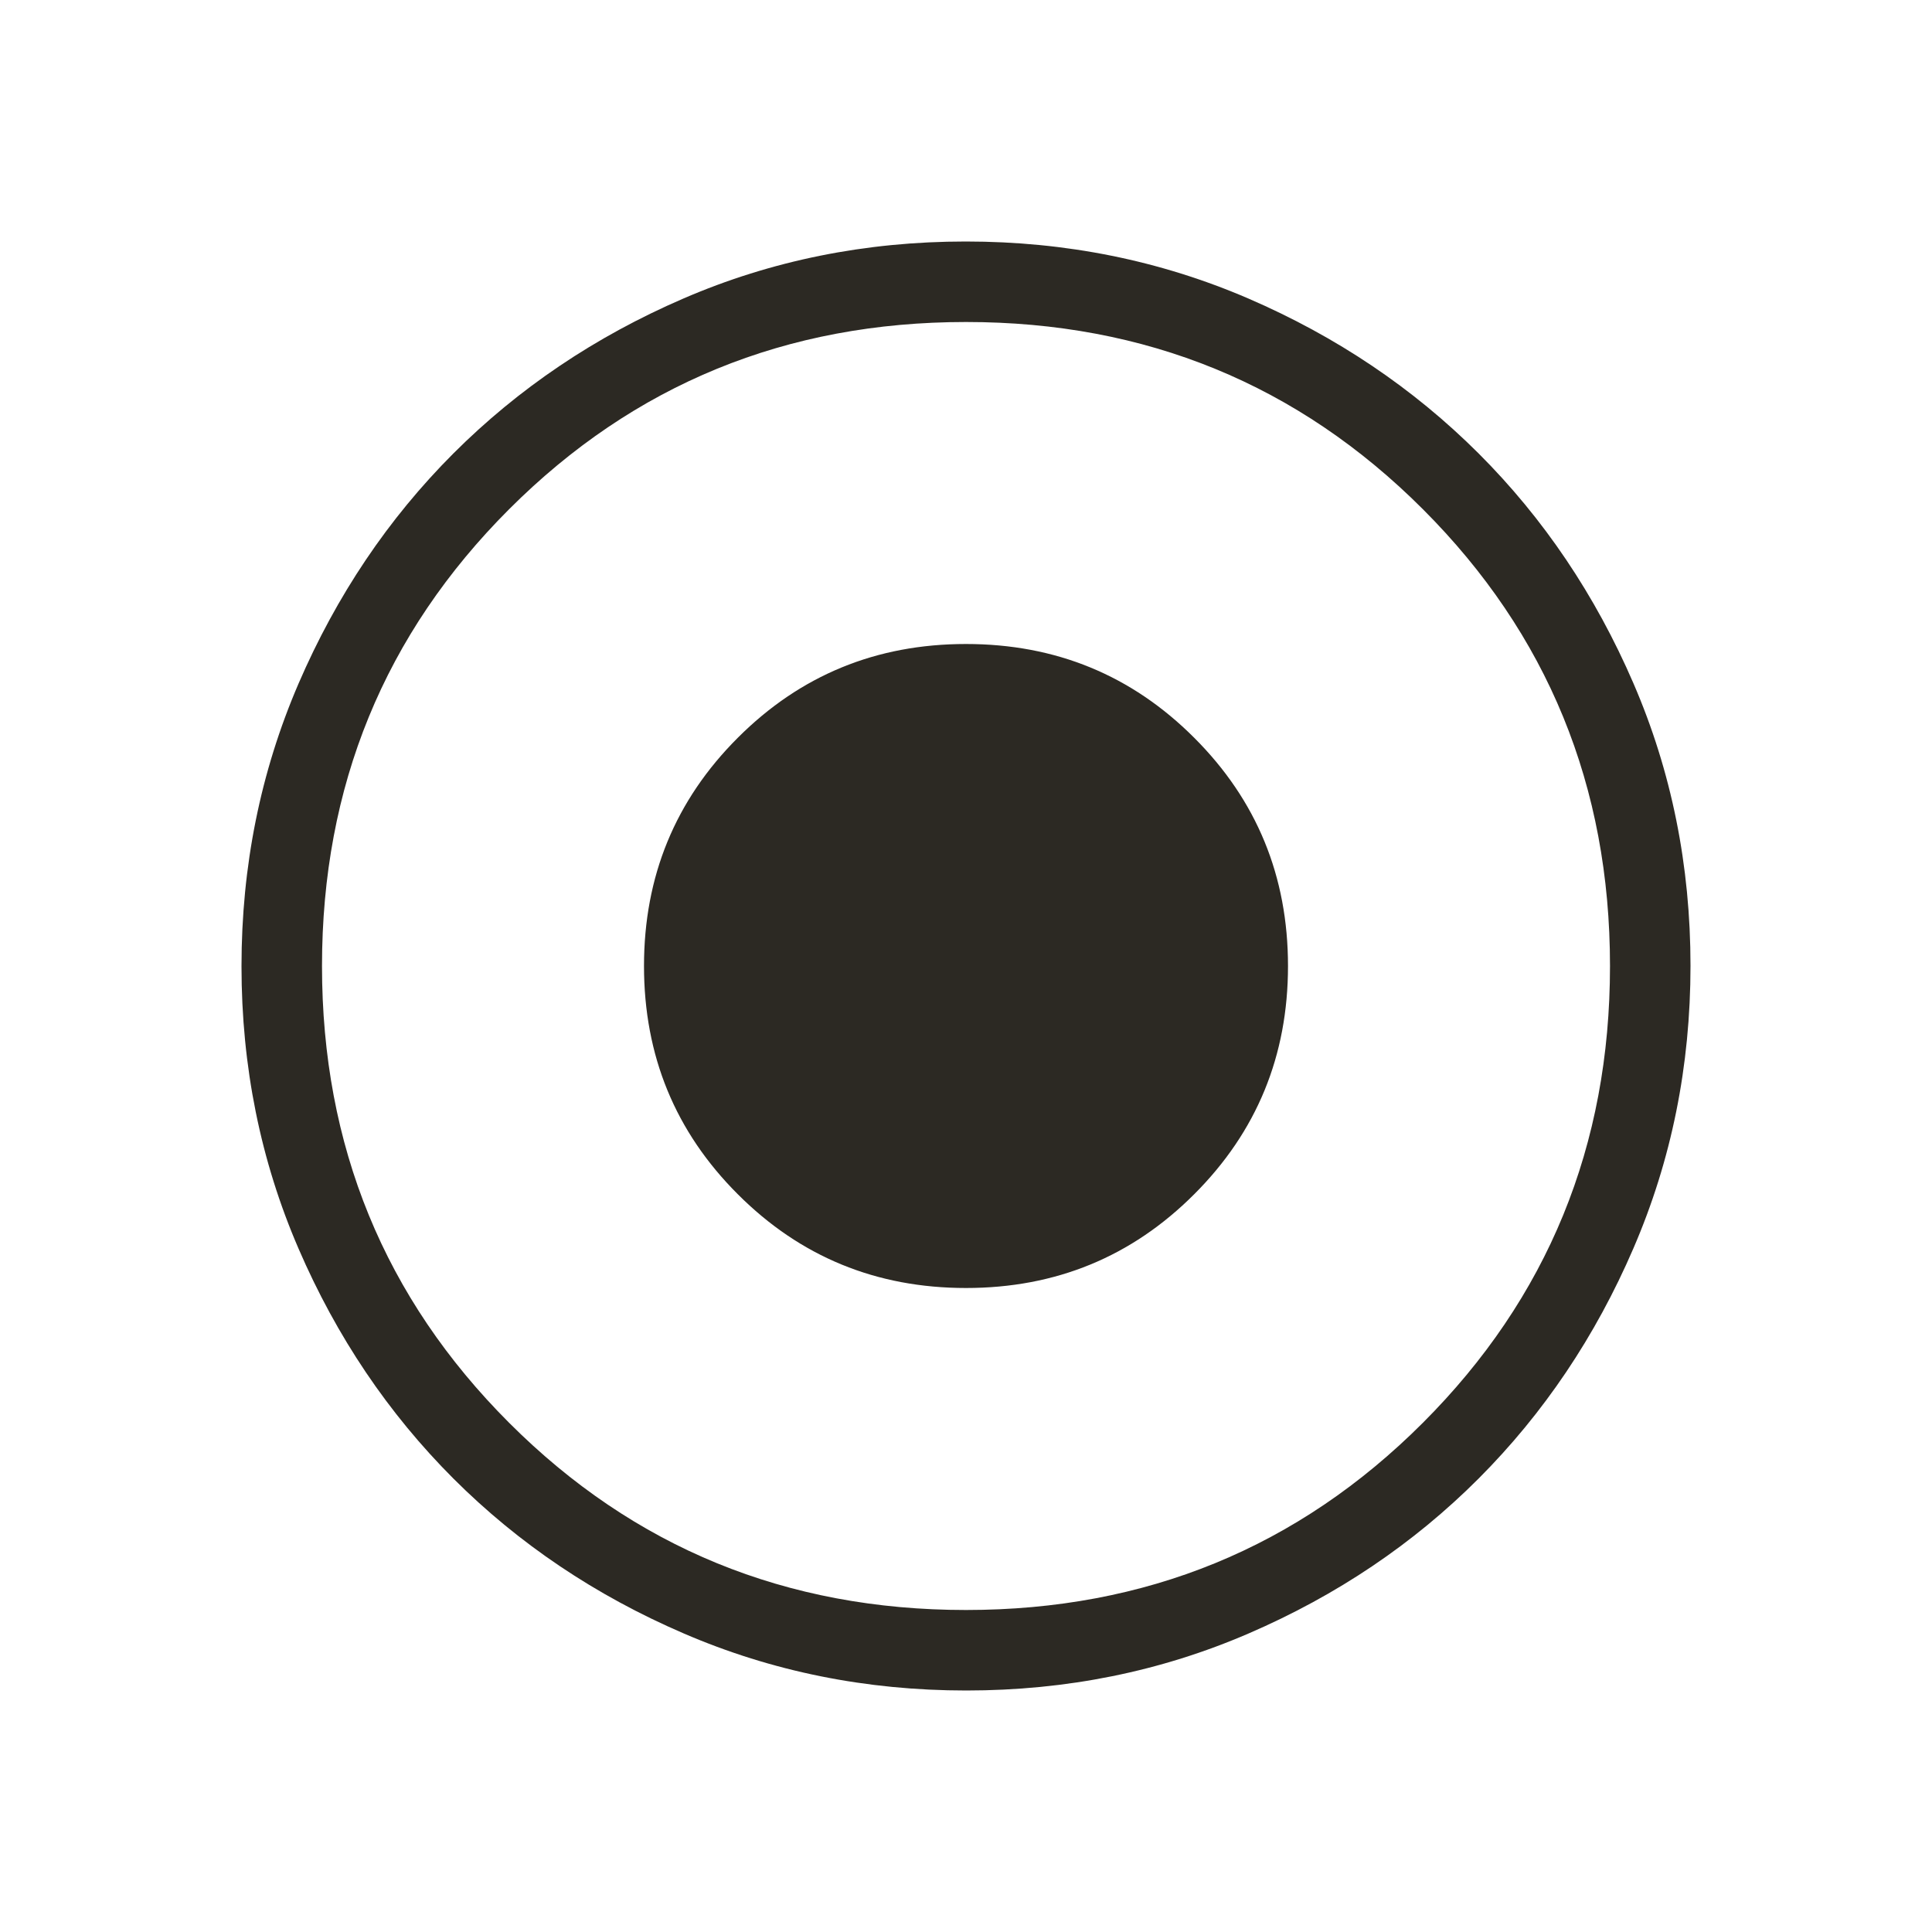
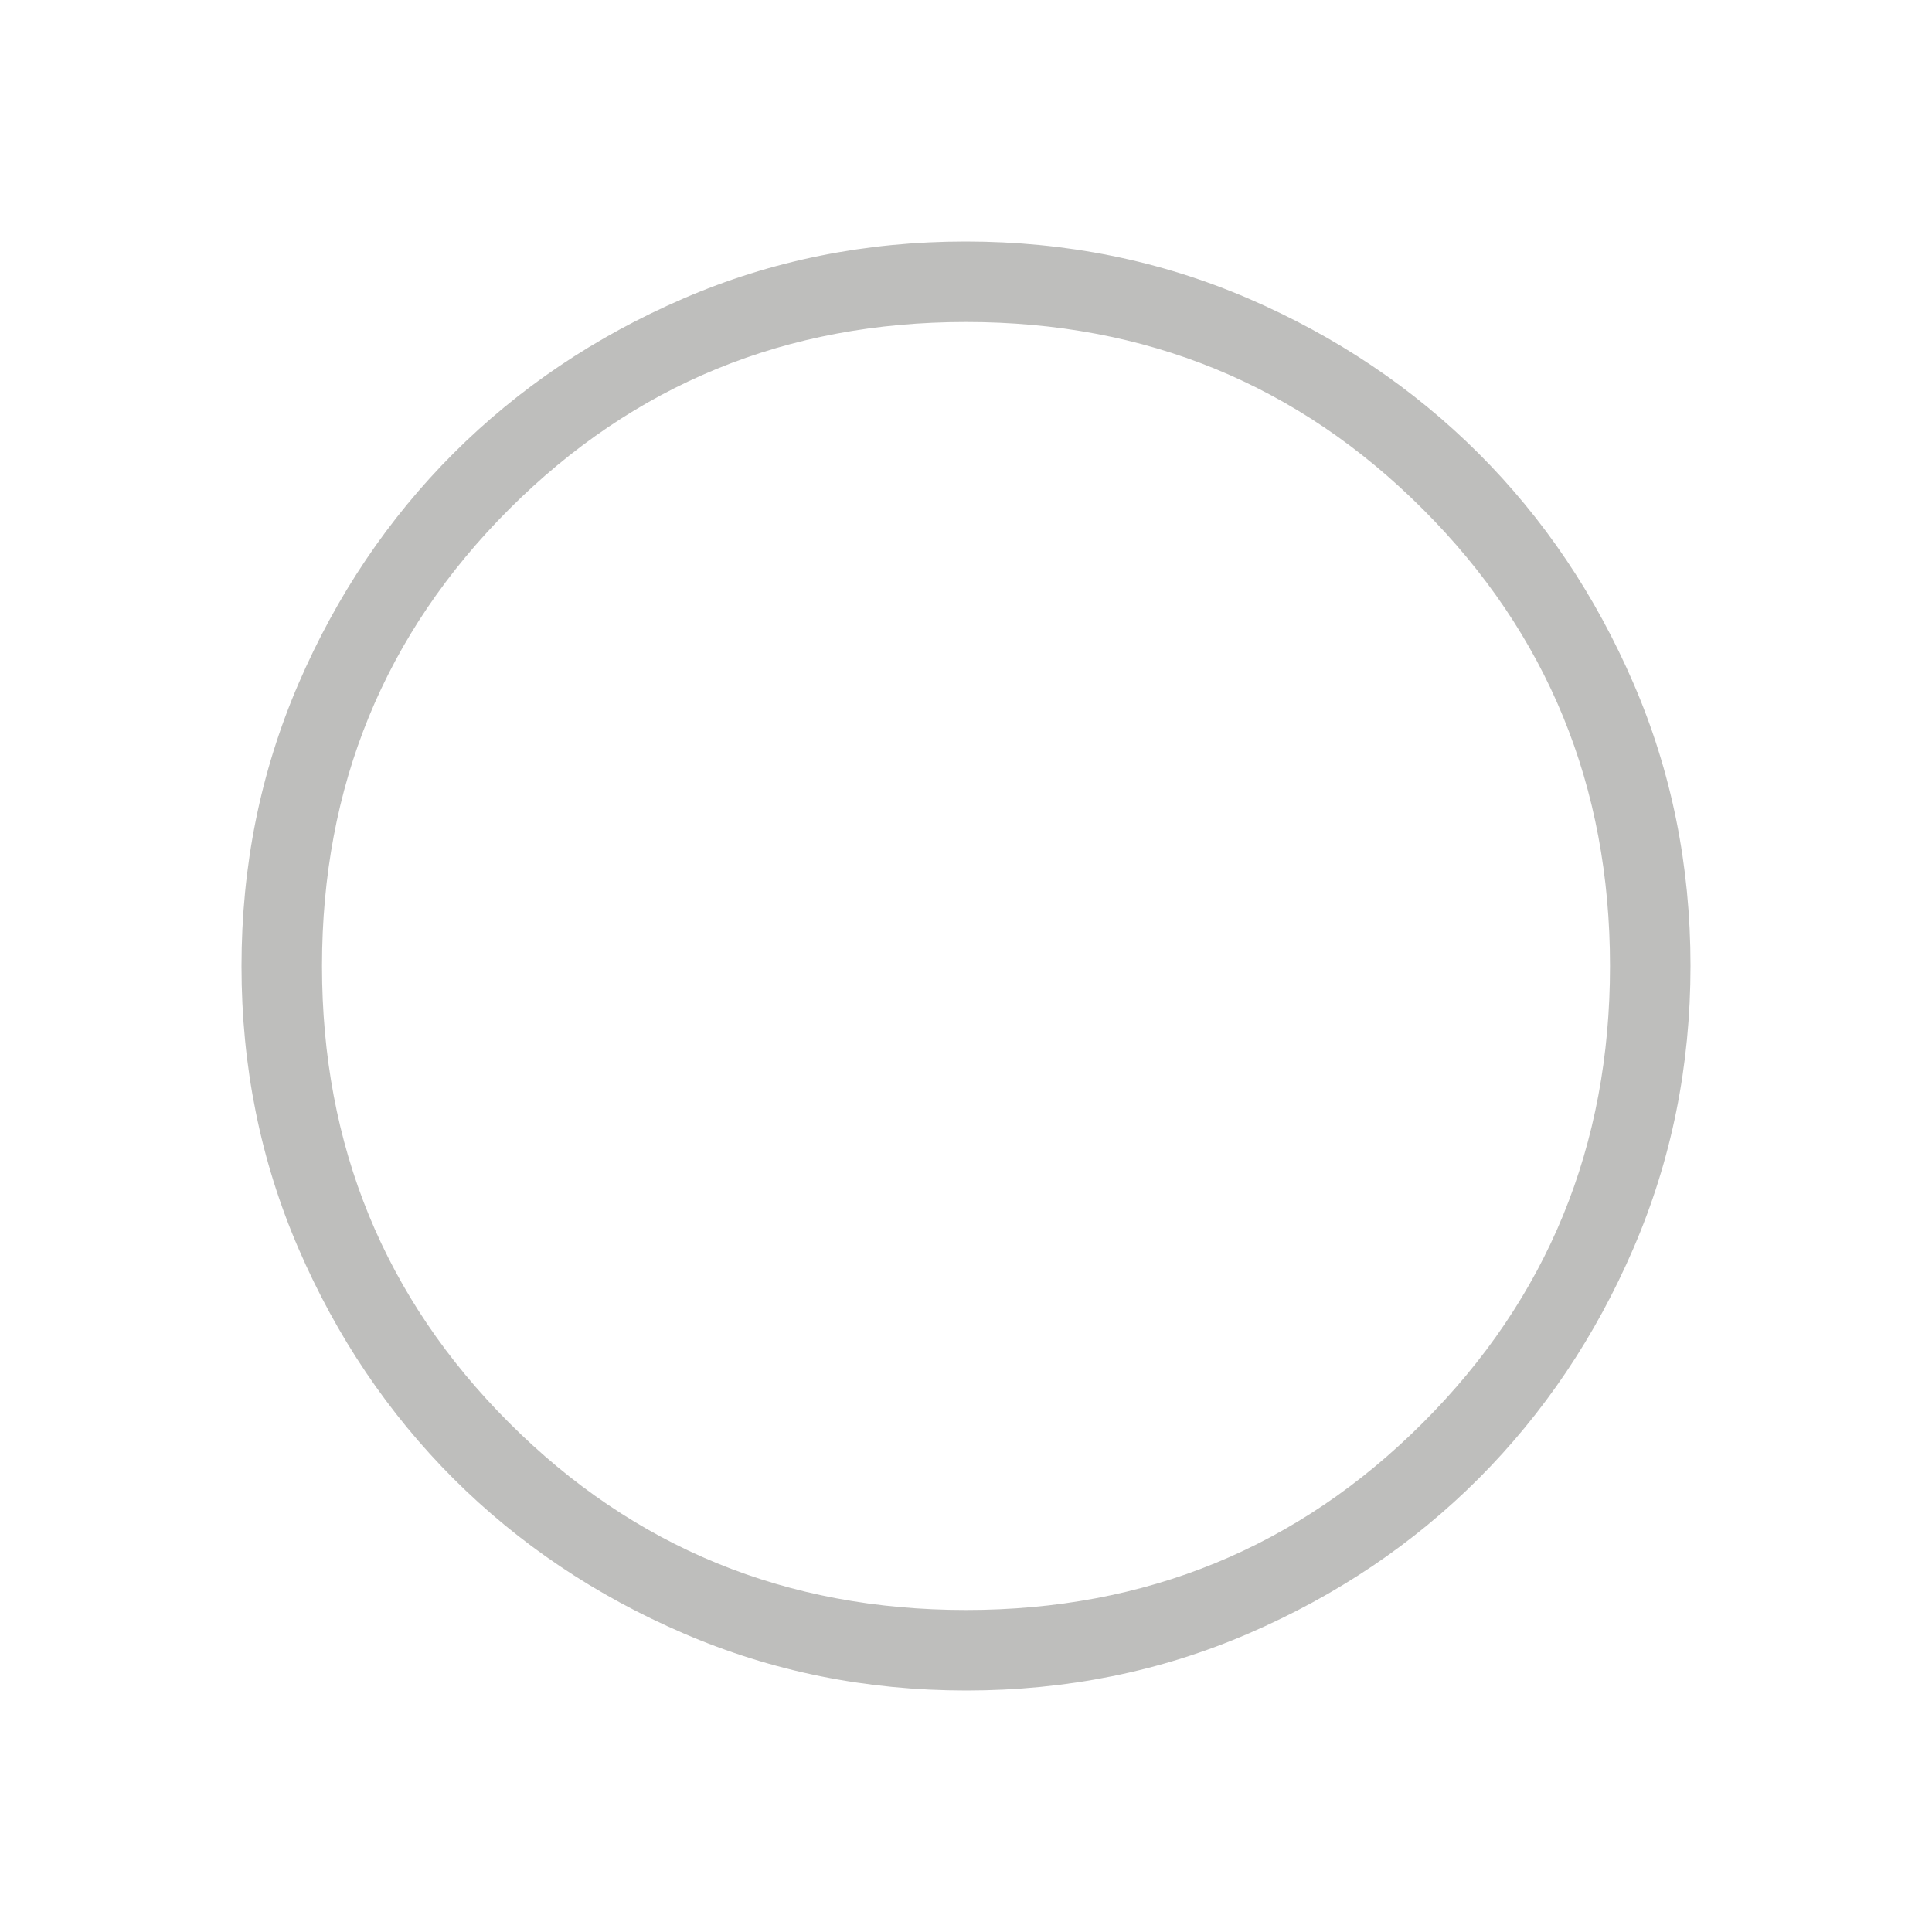
<svg xmlns="http://www.w3.org/2000/svg" width="24" height="24" viewBox="0 0 24 24" fill="none">
-   <mask id="mask0_32_8377" style="mask-type:alpha" maskUnits="userSpaceOnUse" x="0" y="0" width="24" height="24">
+   <mask id="mask0_32_8380" style="mask-type:alpha" maskUnits="userSpaceOnUse" x="0" y="0" width="24" height="24">
    <rect width="24" height="24" fill="#D9D9D9" />
  </mask>
-   <g mask="url(#mask0_32_8377)">
-     <path d="M12 16C13.114 16 14.059 15.612 14.835 14.835C15.612 14.059 16 13.114 16 12C16 10.886 15.612 9.941 14.835 9.165C14.059 8.388 13.114 8 12 8C10.886 8 9.941 8.388 9.165 9.165C8.388 9.941 8 10.886 8 12C8 13.114 8.388 14.059 9.165 14.835C9.941 15.612 10.886 16 12 16ZM12.003 21C10.759 21 9.589 20.764 8.493 20.291C7.397 19.819 6.444 19.178 5.634 18.369C4.824 17.559 4.182 16.607 3.709 15.512C3.236 14.418 3 13.248 3 12.003C3 10.759 3.236 9.589 3.708 8.493C4.181 7.397 4.822 6.444 5.631 5.634C6.441 4.824 7.393 4.182 8.488 3.709C9.582 3.236 10.752 3 11.997 3C13.241 3 14.411 3.236 15.507 3.708C16.602 4.181 17.555 4.822 18.366 5.631C19.177 6.441 19.818 7.393 20.291 8.488C20.764 9.582 21 10.752 21 11.997C21 13.241 20.764 14.411 20.291 15.507C19.819 16.602 19.178 17.555 18.369 18.366C17.559 19.177 16.607 19.818 15.512 20.291C14.418 20.764 13.248 21 12.003 21ZM12 20C14.233 20 16.125 19.225 17.675 17.675C19.225 16.125 20 14.233 20 12C20 9.767 19.225 7.875 17.675 6.325C16.125 4.775 14.233 4 12 4C9.767 4 7.875 4.775 6.325 6.325C4.775 7.875 4 9.767 4 12C4 14.233 4.775 16.125 6.325 17.675C7.875 19.225 9.767 20 12 20Z" fill="#2C2923" />
+   <g mask="url(#mask0_32_8380)">
+     <path d="M12.003 21C10.759 21 9.589 20.764 8.493 20.291C7.397 19.819 6.444 19.178 5.634 18.369C4.824 17.559 4.182 16.607 3.709 15.512C3.236 14.418 3 13.248 3 12.003C3 10.759 3.236 9.589 3.708 8.493C4.181 7.397 4.822 6.444 5.631 5.634C6.441 4.824 7.393 4.182 8.488 3.709C9.582 3.236 10.752 3 11.997 3C13.241 3 14.411 3.236 15.507 3.708C16.602 4.181 17.555 4.822 18.366 5.631C19.177 6.441 19.818 7.393 20.291 8.488C20.764 9.582 21 10.752 21 11.997C21 13.241 20.764 14.411 20.291 15.507C19.819 16.602 19.178 17.555 18.369 18.366C17.559 19.177 16.607 19.818 15.512 20.291C14.418 20.764 13.248 21 12.003 21ZM12 20C14.233 20 16.125 19.225 17.675 17.675C19.225 16.125 20 14.233 20 12C20 9.767 19.225 7.875 17.675 6.325C16.125 4.775 14.233 4 12 4C9.767 4 7.875 4.775 6.325 6.325C4.775 7.875 4 9.767 4 12C4 14.233 4.775 16.125 6.325 17.675C7.875 19.225 9.767 20 12 20Z" fill="#BEBEBC" />
  </g>
</svg>
